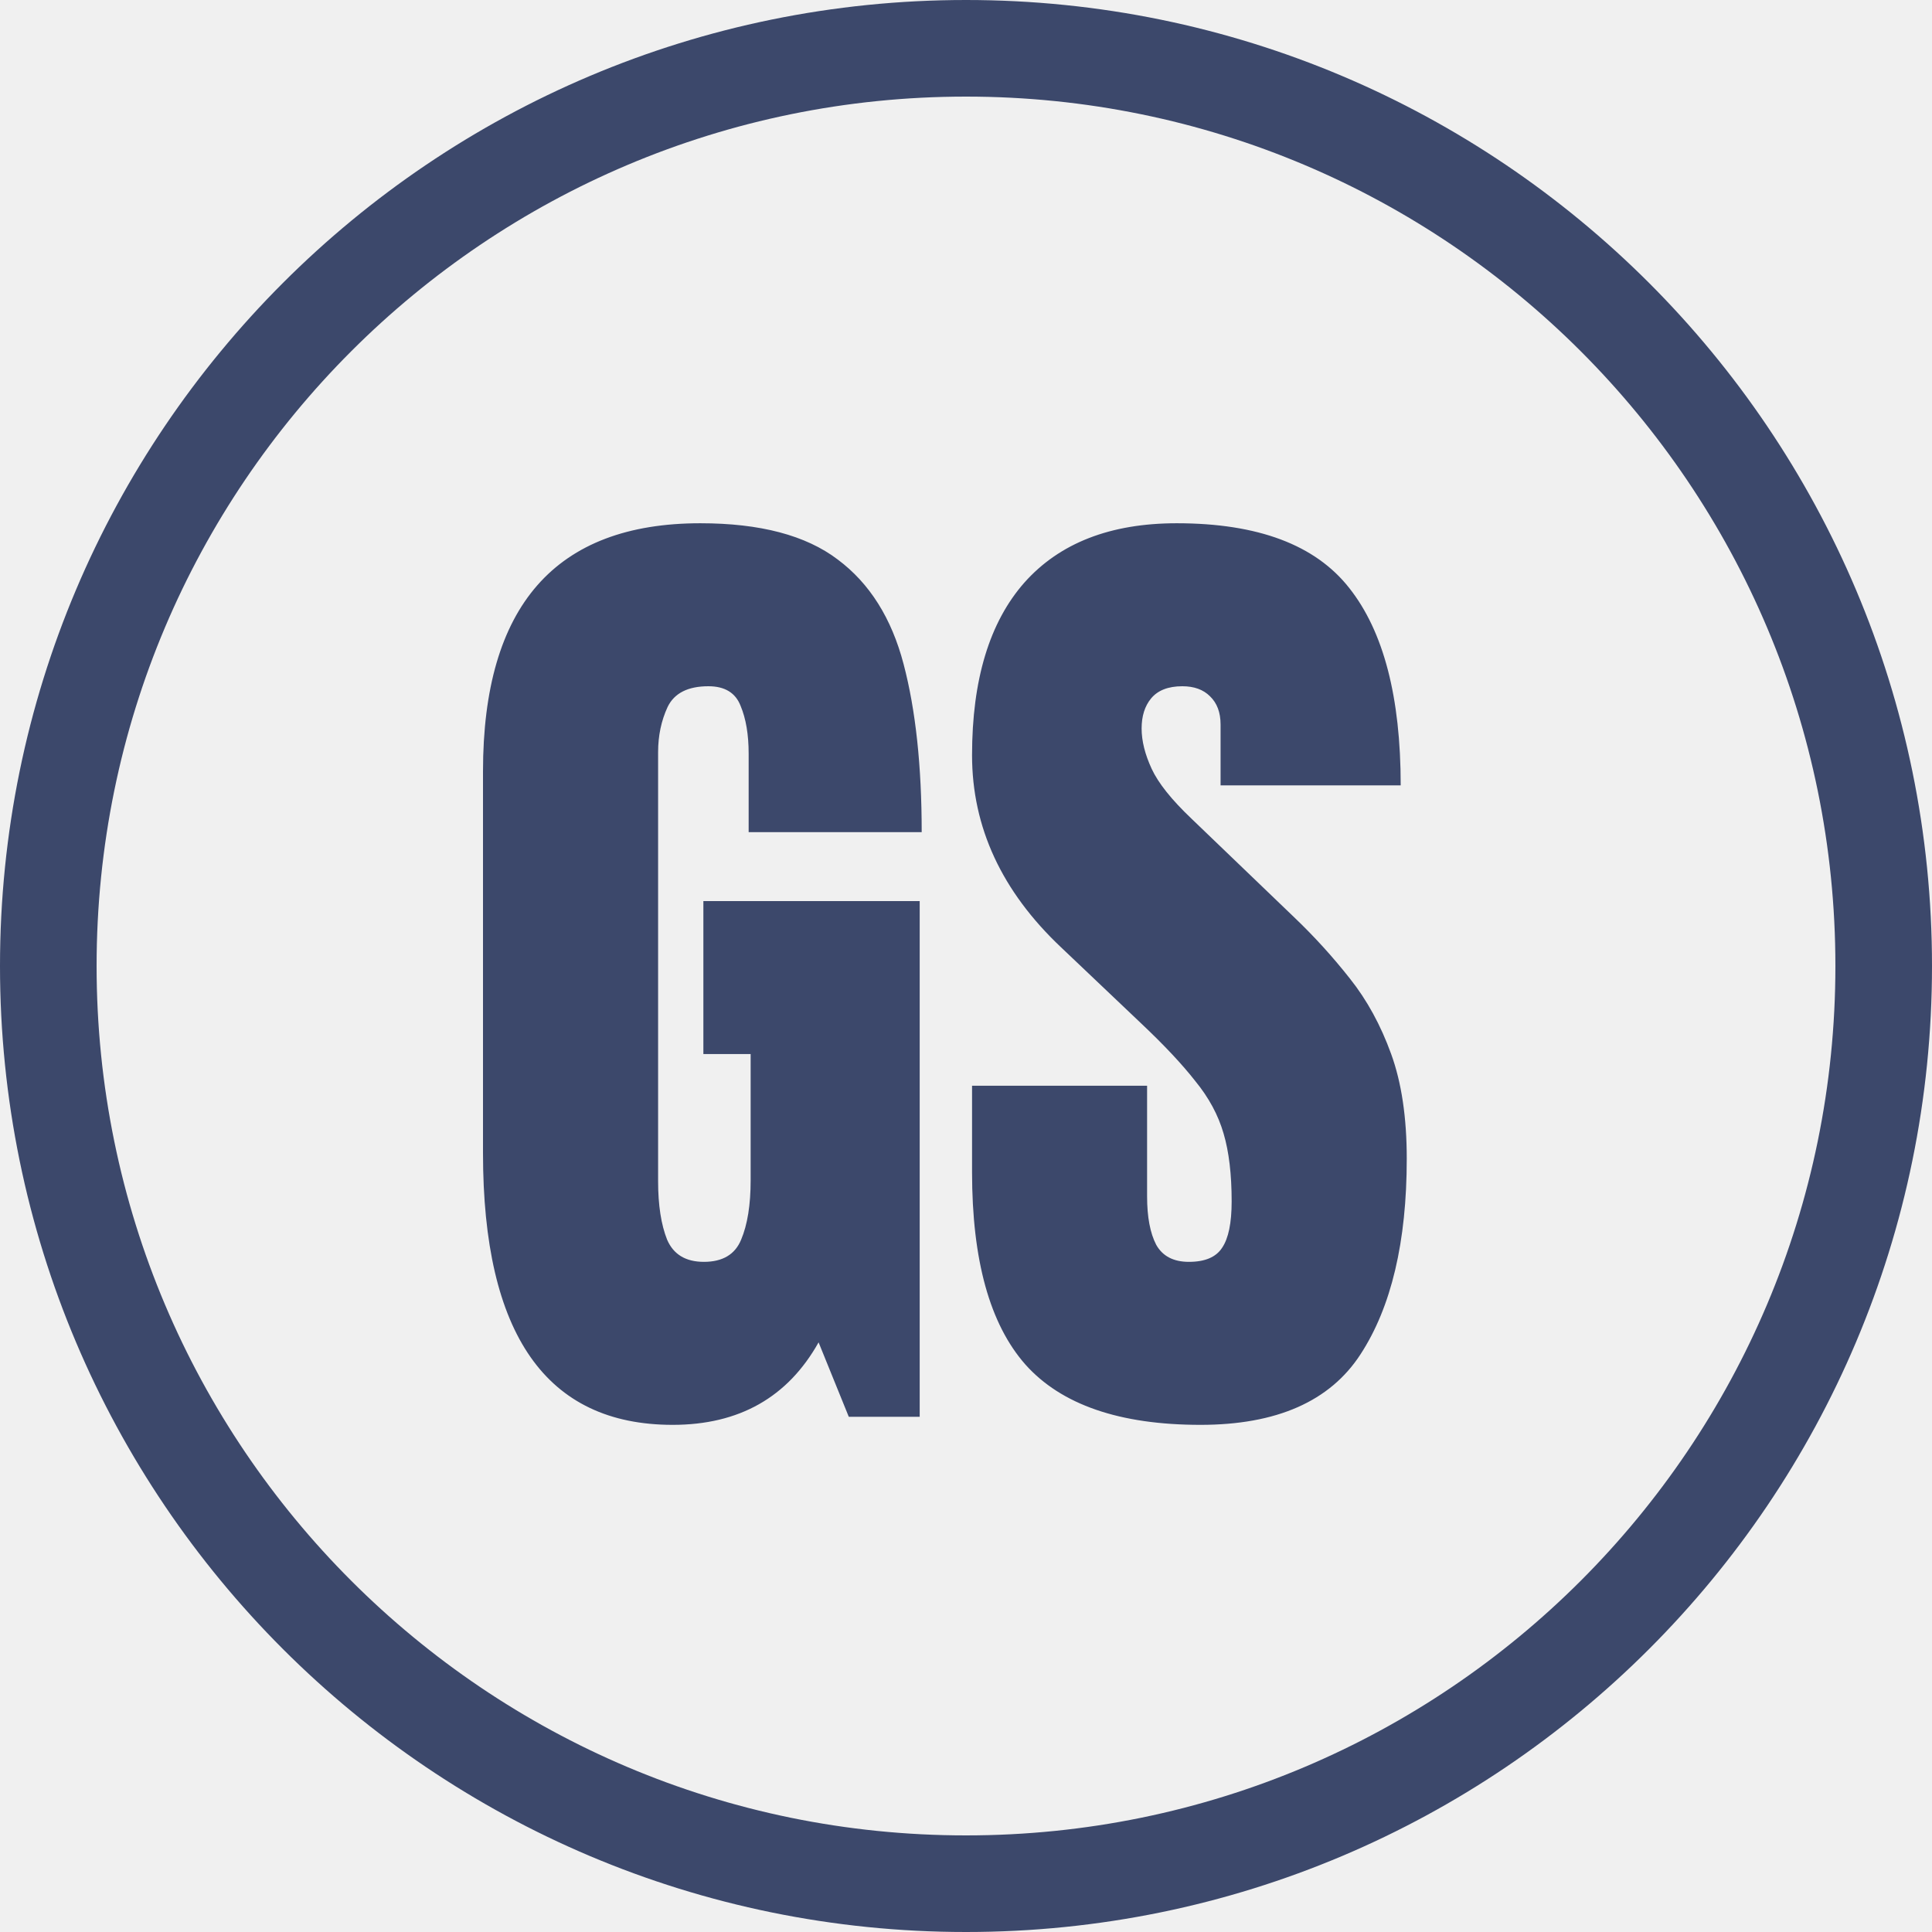
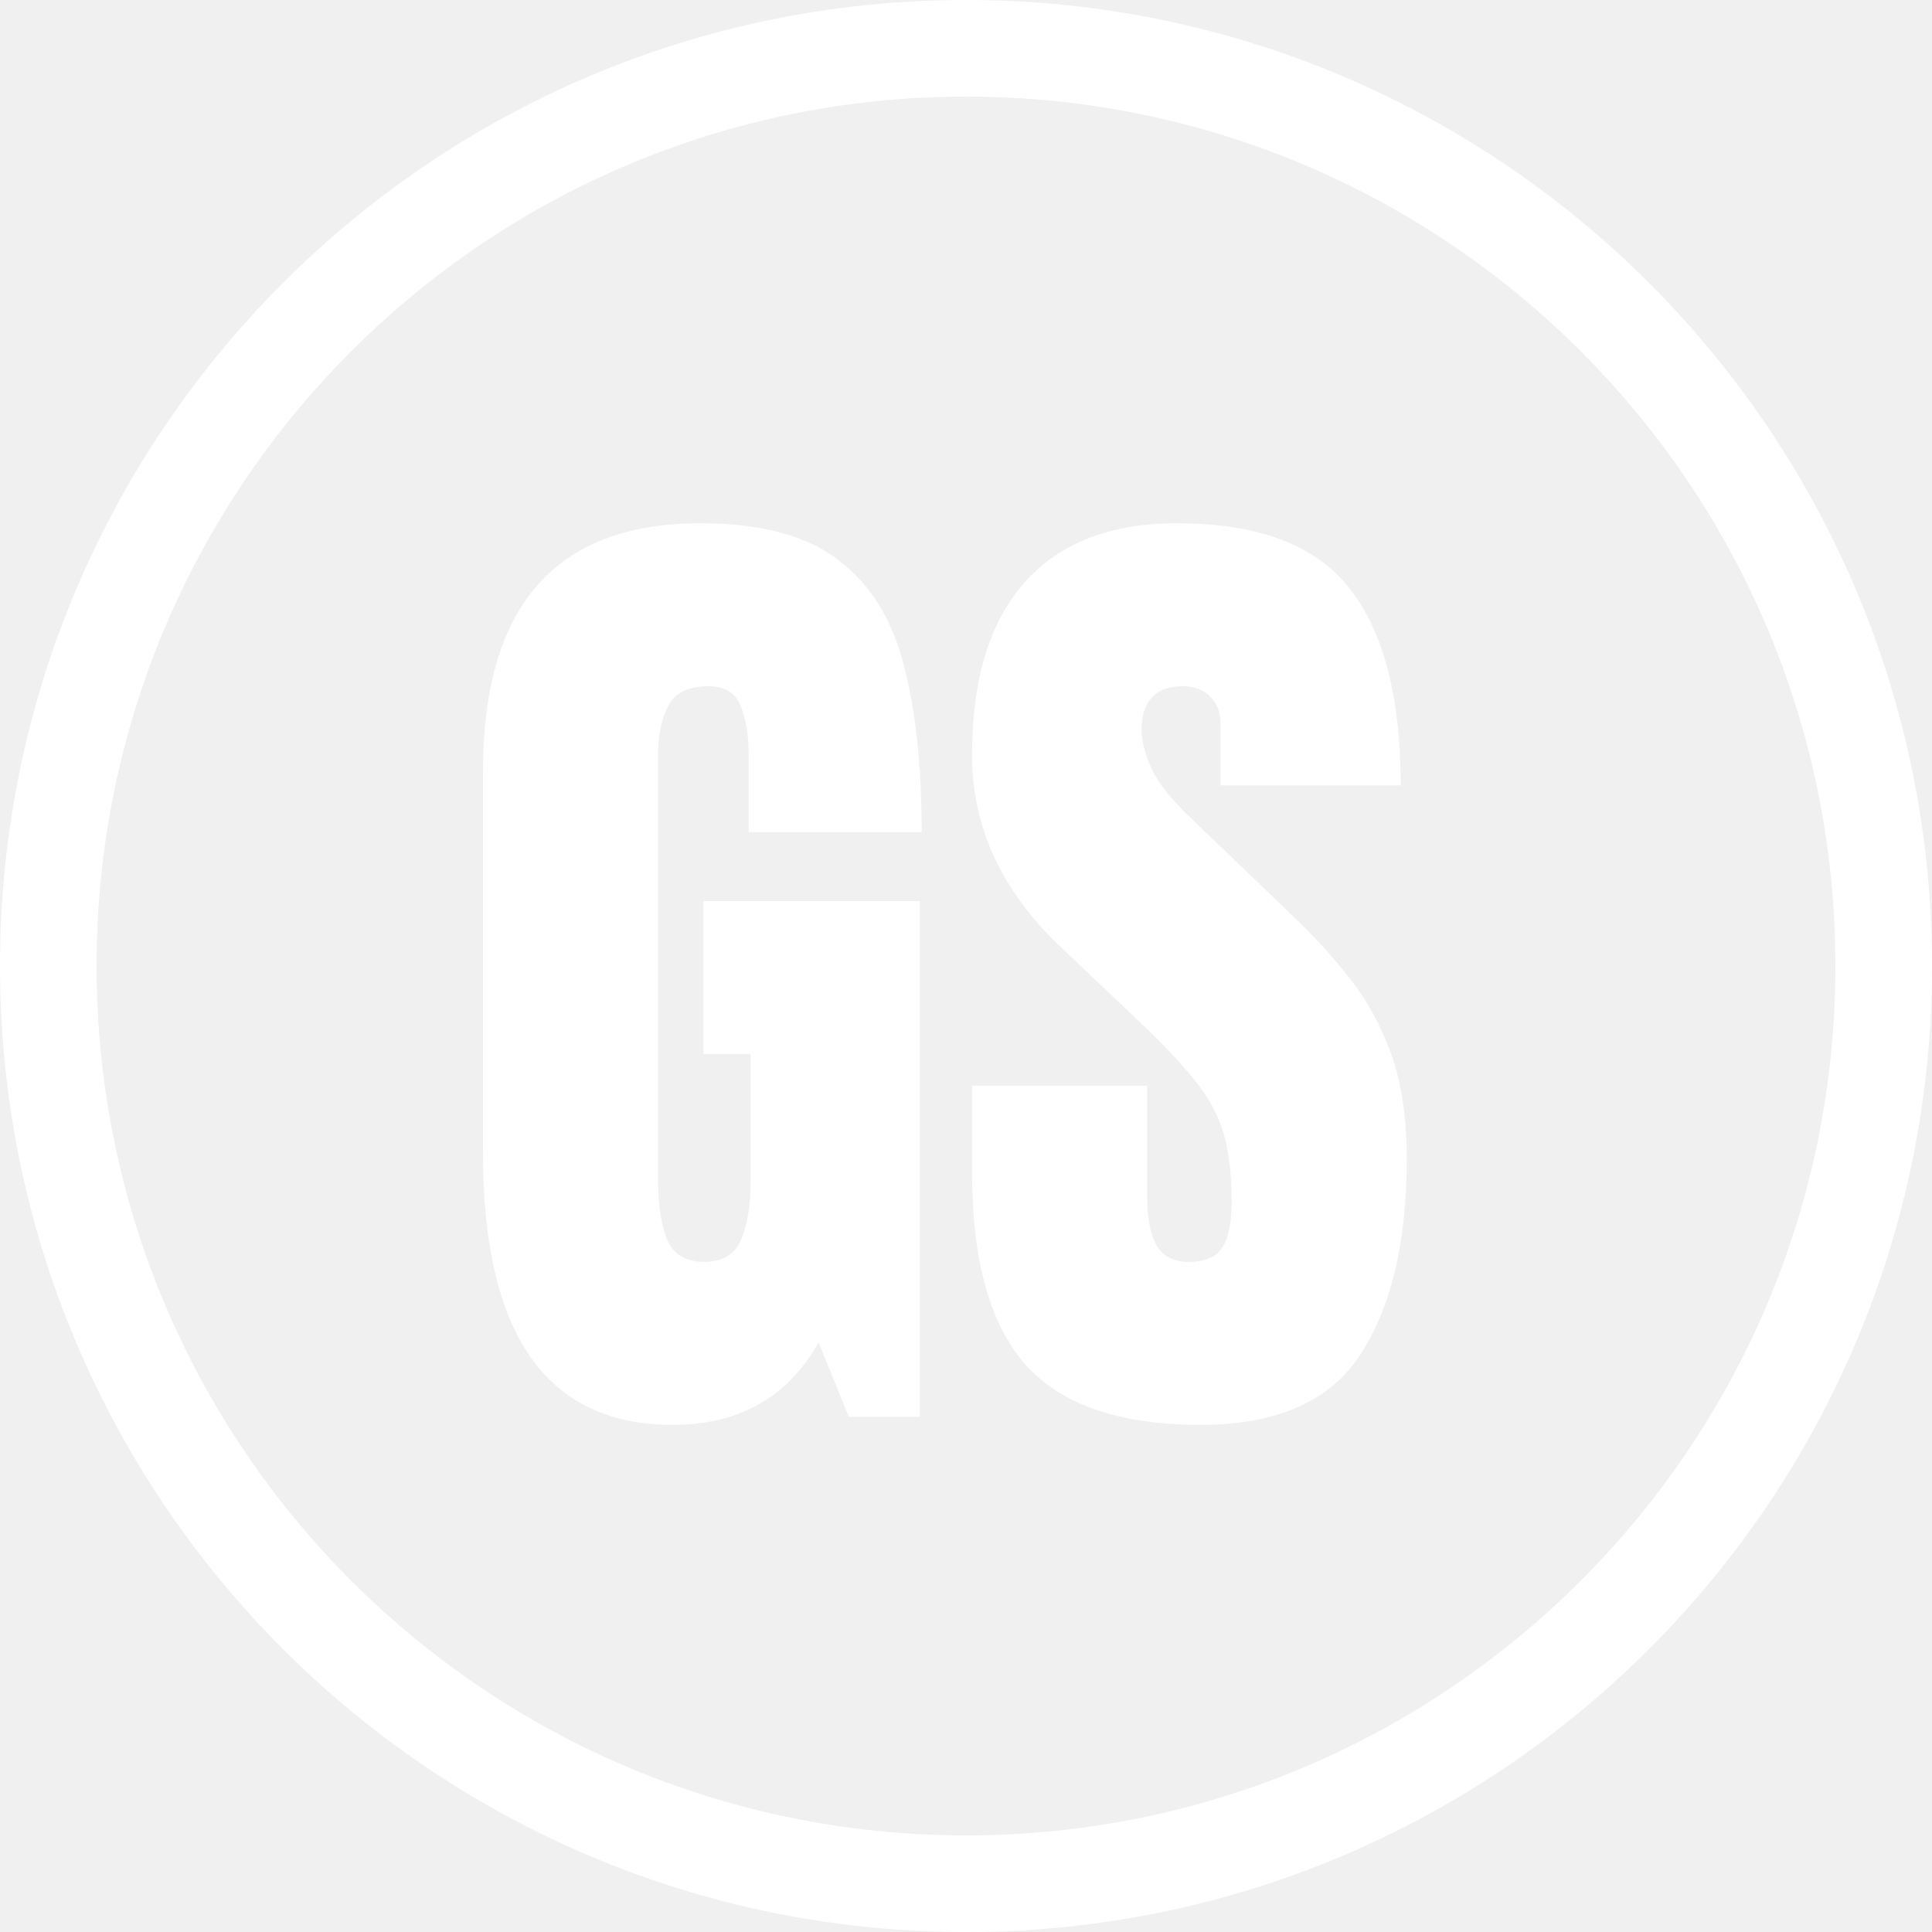
<svg xmlns="http://www.w3.org/2000/svg" width="30" height="30" viewBox="0 0 30 30" fill="none">
-   <path d="M10.445 22.125C8.482 22.125 7.5 20.719 7.5 17.906V11.977C7.5 9.409 8.625 8.125 10.875 8.125C11.802 8.125 12.513 8.312 13.008 8.688C13.503 9.057 13.844 9.599 14.031 10.312C14.219 11.026 14.312 11.896 14.312 12.922H11.625V11.703C11.625 11.406 11.583 11.159 11.5 10.961C11.422 10.758 11.255 10.656 11 10.656C10.682 10.656 10.471 10.763 10.367 10.977C10.268 11.19 10.219 11.425 10.219 11.68V18.344C10.219 18.713 10.266 19.016 10.359 19.25C10.458 19.479 10.648 19.594 10.93 19.594C11.221 19.594 11.414 19.479 11.508 19.25C11.607 19.016 11.656 18.708 11.656 18.328V16.367H10.922V13.992H14.281V22H13.18L12.711 20.844C12.232 21.698 11.477 22.125 10.445 22.125ZM18.641 22.125C17.385 22.125 16.479 21.812 15.922 21.188C15.37 20.562 15.094 19.568 15.094 18.203V16.859H17.812V18.578C17.812 18.896 17.859 19.146 17.953 19.328C18.052 19.505 18.221 19.594 18.461 19.594C18.711 19.594 18.883 19.521 18.977 19.375C19.076 19.229 19.125 18.99 19.125 18.656C19.125 18.234 19.083 17.883 19 17.602C18.917 17.315 18.771 17.044 18.562 16.789C18.359 16.529 18.076 16.227 17.711 15.883L16.477 14.711C15.555 13.841 15.094 12.846 15.094 11.727C15.094 10.555 15.365 9.661 15.906 9.047C16.453 8.432 17.242 8.125 18.273 8.125C19.534 8.125 20.427 8.461 20.953 9.133C21.484 9.805 21.75 10.825 21.75 12.195H18.953V11.25C18.953 11.062 18.898 10.917 18.789 10.812C18.685 10.708 18.542 10.656 18.359 10.656C18.141 10.656 17.979 10.719 17.875 10.844C17.776 10.963 17.727 11.12 17.727 11.312C17.727 11.505 17.779 11.713 17.883 11.938C17.987 12.162 18.193 12.419 18.5 12.711L20.086 14.234C20.404 14.537 20.695 14.857 20.961 15.195C21.227 15.529 21.44 15.919 21.602 16.367C21.763 16.81 21.844 17.352 21.844 17.992C21.844 19.284 21.604 20.297 21.125 21.031C20.651 21.76 19.823 22.125 18.641 22.125Z" fill="#3C486B" />
-   <rect x="0.75" y="0.75" width="28.5" height="28.5" rx="14.25" stroke="#3C486B" stroke-width="1.5" />
+   <path d="M10.445 22.125C8.482 22.125 7.5 20.719 7.5 17.906V11.977C7.5 9.409 8.625 8.125 10.875 8.125C11.802 8.125 12.513 8.312 13.008 8.688C13.503 9.057 13.844 9.599 14.031 10.312C14.219 11.026 14.312 11.896 14.312 12.922H11.625V11.703C11.625 11.406 11.583 11.159 11.5 10.961C11.422 10.758 11.255 10.656 11 10.656C10.682 10.656 10.471 10.763 10.367 10.977C10.268 11.19 10.219 11.425 10.219 11.68V18.344C10.219 18.713 10.266 19.016 10.359 19.25C10.458 19.479 10.648 19.594 10.93 19.594C11.221 19.594 11.414 19.479 11.508 19.25C11.607 19.016 11.656 18.708 11.656 18.328V16.367H10.922V13.992H14.281V22H13.18L12.711 20.844C12.232 21.698 11.477 22.125 10.445 22.125ZM18.641 22.125C17.385 22.125 16.479 21.812 15.922 21.188C15.37 20.562 15.094 19.568 15.094 18.203V16.859H17.812V18.578C17.812 18.896 17.859 19.146 17.953 19.328C18.052 19.505 18.221 19.594 18.461 19.594C18.711 19.594 18.883 19.521 18.977 19.375C19.076 19.229 19.125 18.99 19.125 18.656C19.125 18.234 19.083 17.883 19 17.602C18.917 17.315 18.771 17.044 18.562 16.789C18.359 16.529 18.076 16.227 17.711 15.883L16.477 14.711C15.555 13.841 15.094 12.846 15.094 11.727C15.094 10.555 15.365 9.661 15.906 9.047C16.453 8.432 17.242 8.125 18.273 8.125C19.534 8.125 20.427 8.461 20.953 9.133C21.484 9.805 21.75 10.825 21.75 12.195H18.953V11.25C18.953 11.062 18.898 10.917 18.789 10.812C18.685 10.708 18.542 10.656 18.359 10.656C18.141 10.656 17.979 10.719 17.875 10.844C17.776 10.963 17.727 11.12 17.727 11.312C17.727 11.505 17.779 11.713 17.883 11.938C17.987 12.162 18.193 12.419 18.5 12.711L20.086 14.234C20.404 14.537 20.695 14.857 20.961 15.195C21.227 15.529 21.44 15.919 21.602 16.367C21.763 16.81 21.844 17.352 21.844 17.992C21.844 19.284 21.604 20.297 21.125 21.031C20.651 21.76 19.823 22.125 18.641 22.125Z" fill="white" />
+   <rect x="0.75" y="0.75" width="28.5" height="28.5" rx="14.25" stroke="white" stroke-width="1.5" />
</svg>
